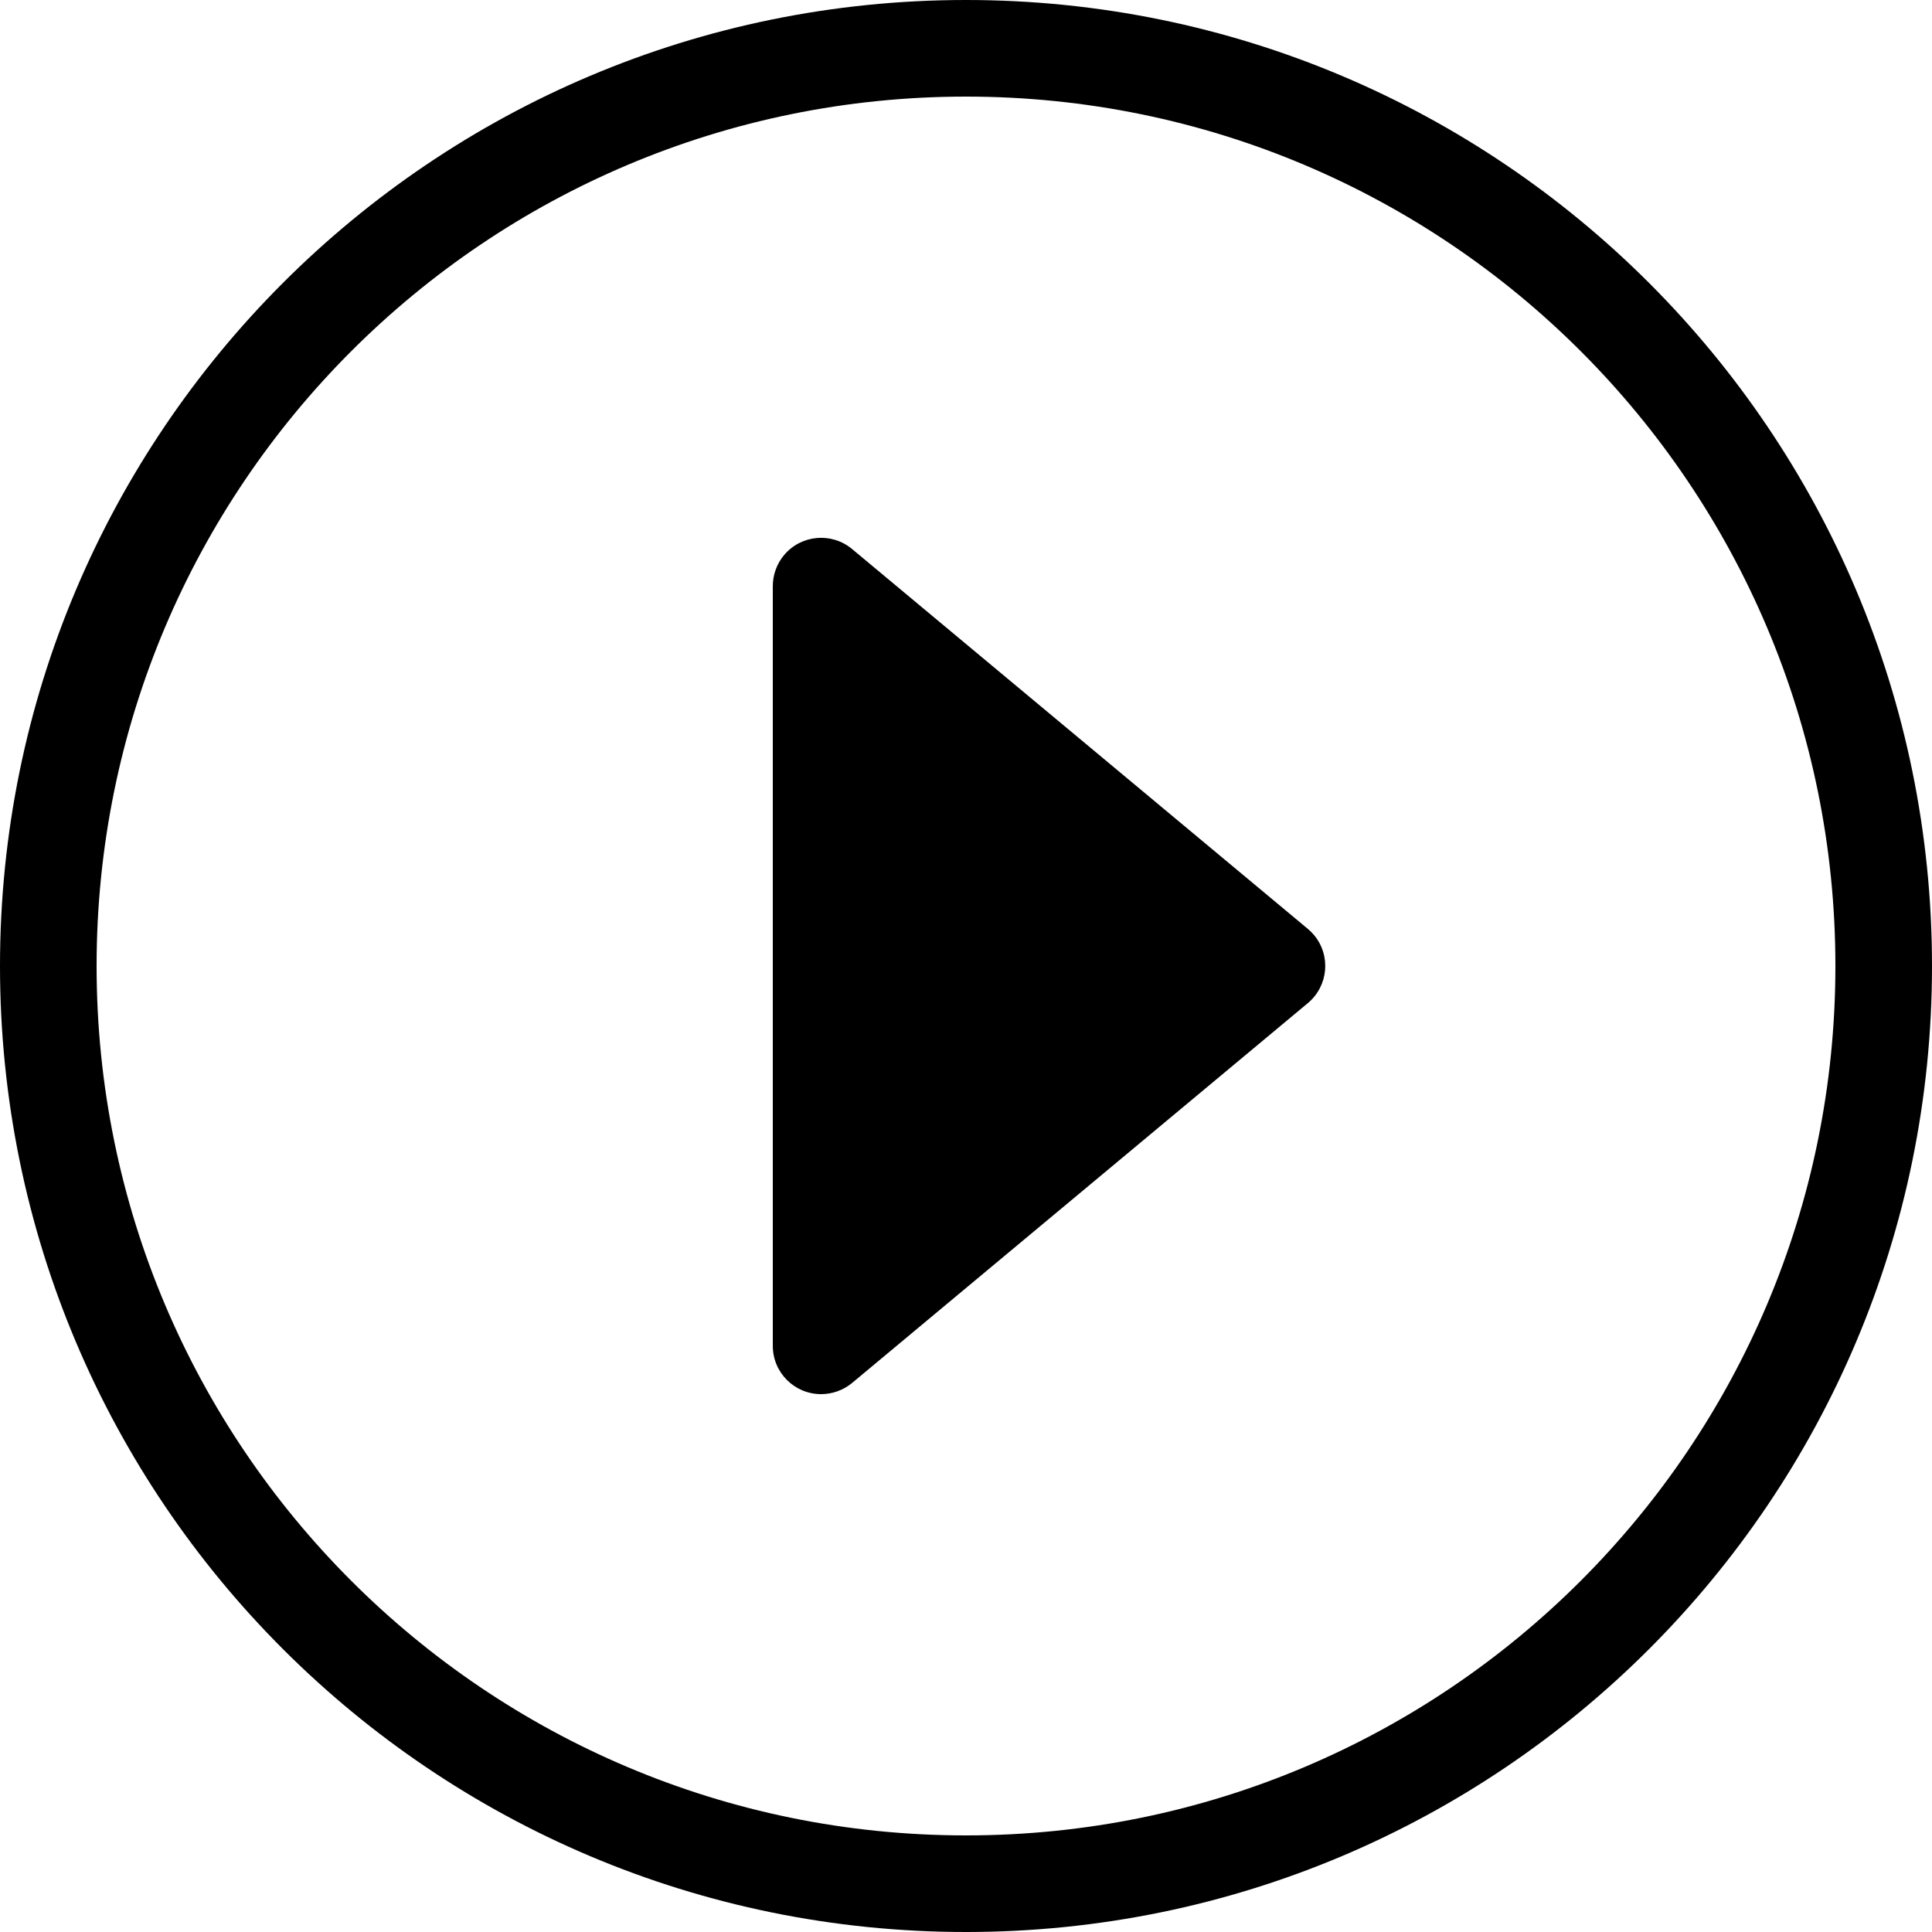
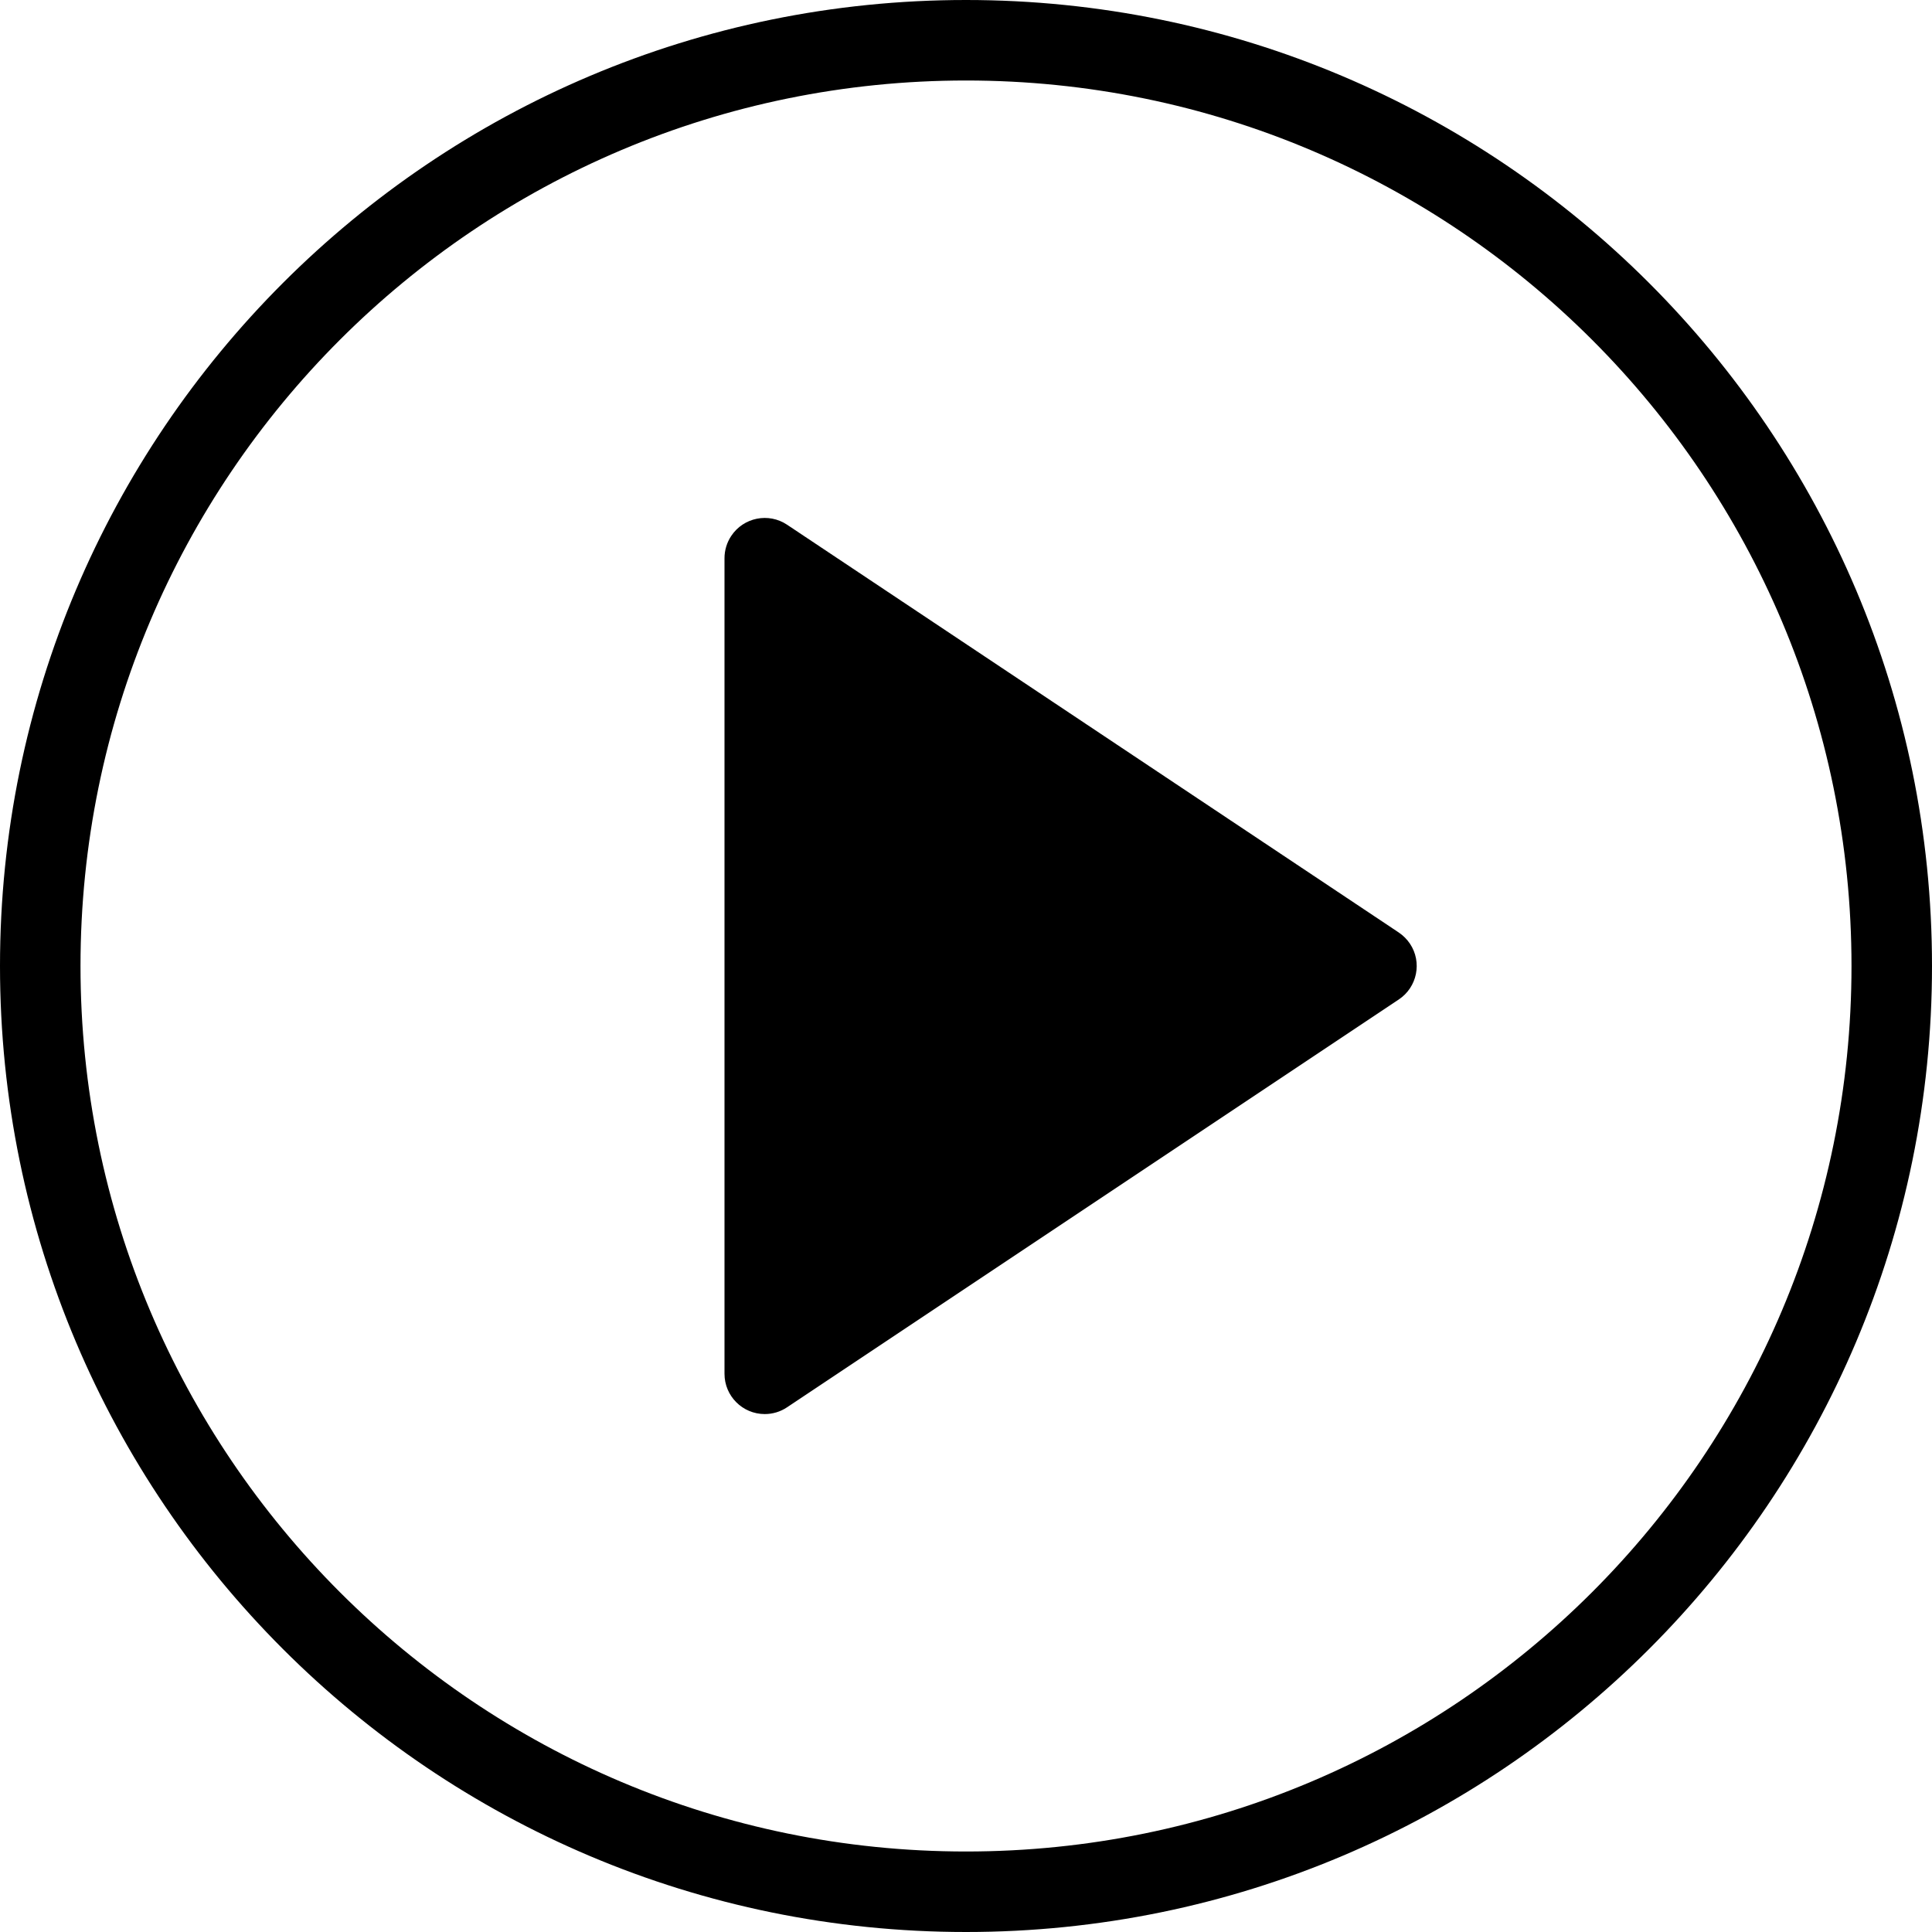
- <svg xmlns="http://www.w3.org/2000/svg" width="20" height="20" viewBox="0 0 20 20">
-   <path d="M10,20 C4.477,20 0,15.523 0,10 C0,4.477 4.477,0 10,0 C15.523,0 20,4.477 20,10 C20,15.523 15.523,20 10,20 Z M10,19 C14.971,19 19,14.971 19,10 C19,5.029 14.971,1 10,1 C5.029,1 1,5.029 1,10 C1,14.971 5.029,19 10,19 Z M8,6.068 C8,5.951 8.041,5.837 8.116,5.747 C8.293,5.535 8.608,5.507 8.82,5.683 L13.539,9.616 C13.562,9.635 13.584,9.657 13.603,9.68 C13.78,9.892 13.751,10.207 13.539,10.384 L8.82,14.317 C8.73,14.391 8.617,14.432 8.5,14.432 C8.224,14.432 8,14.209 8,13.932 L8,6.068 Z" />
+ <svg xmlns="http://www.w3.org/2000/svg" width="24" height="24" viewBox="0 0 24 24">
+   <path d="M9,6.934 C9,6.836 9.029,6.739 9.084,6.657 C9.237,6.427 9.548,6.365 9.777,6.518 L17.376,11.584 C17.431,11.621 17.478,11.668 17.515,11.723 C17.668,11.952 17.606,12.263 17.376,12.416 L9.777,17.482 C9.695,17.537 9.599,17.566 9.5,17.566 C9.224,17.566 9,17.342 9,17.066 L9,6.934 Z M12,24 C5.373,24 8.8817842e-15,18.627 8.8817842e-15,12 C8.8817842e-15,5.373 5.373,1.77635684e-15 12,1.77635684e-15 C18.627,1.77635684e-15 24,5.373 24,12 C24,18.627 18.627,24 12,24 Z M12,23 C18.075,23 23,18.075 23,12 C23,5.925 18.075,1 12,1 C5.925,1 1,5.925 1,12 C1,18.075 5.925,23 12,23 Z" />
</svg>
